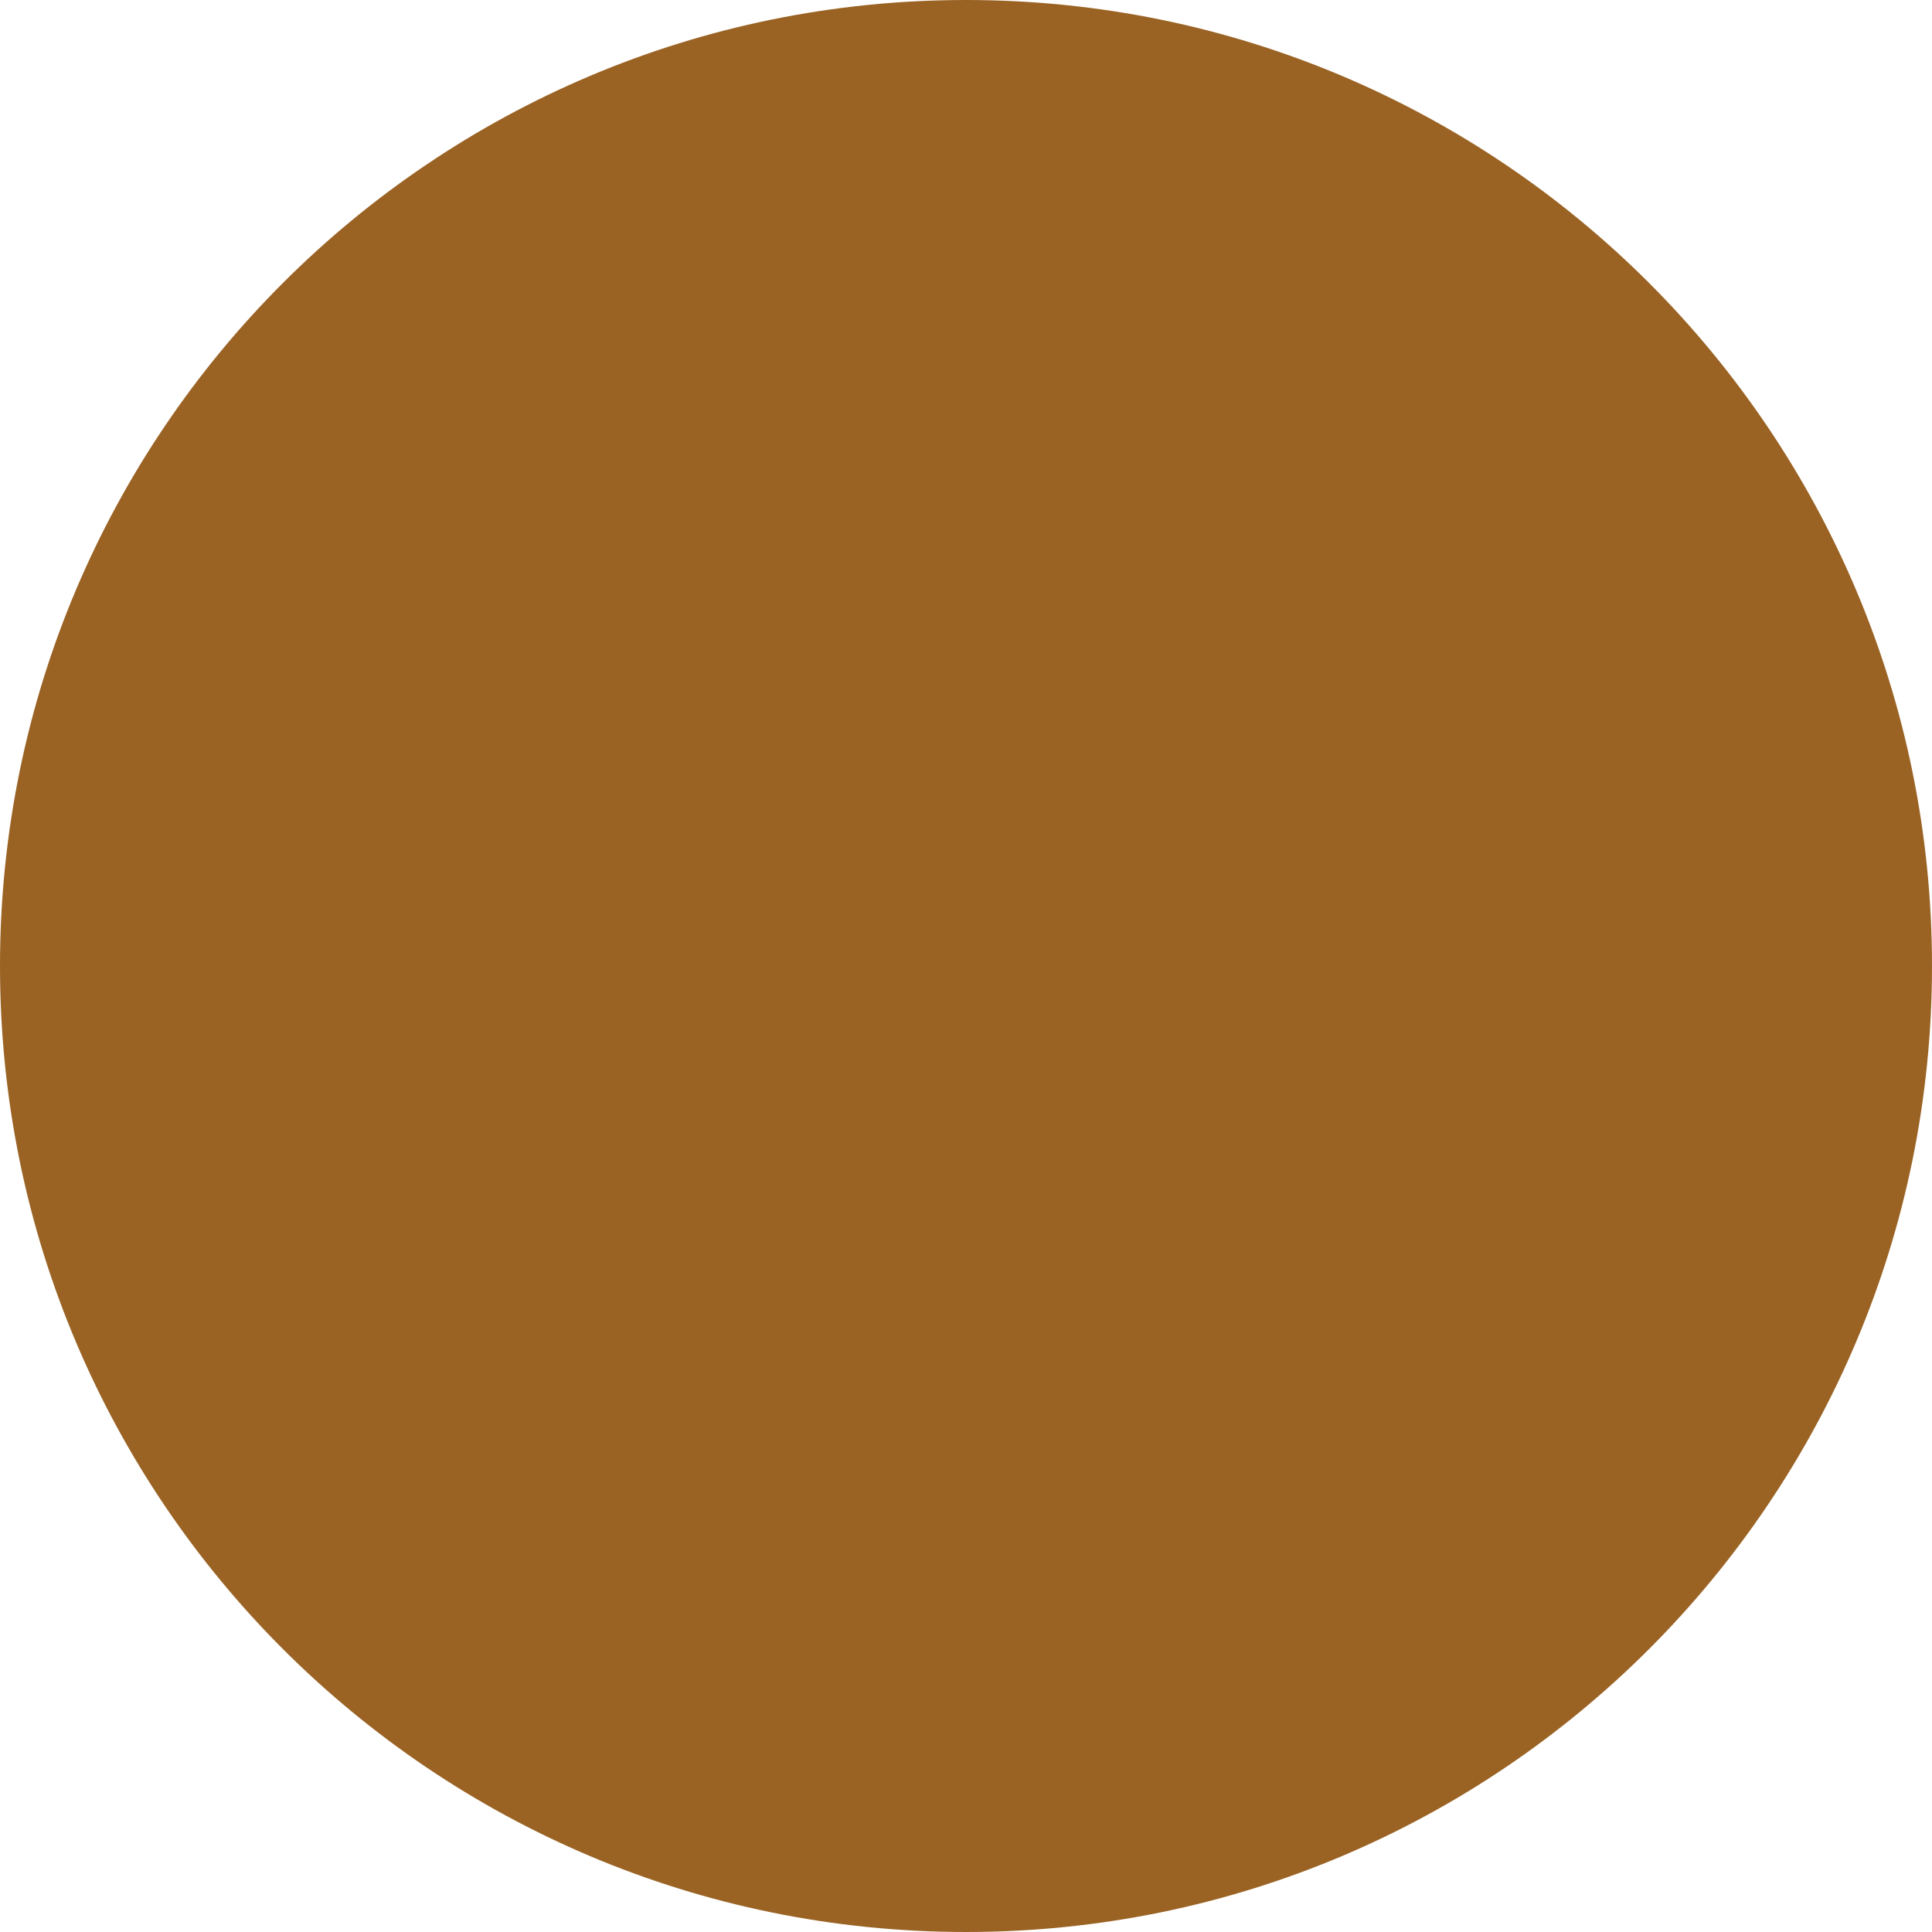
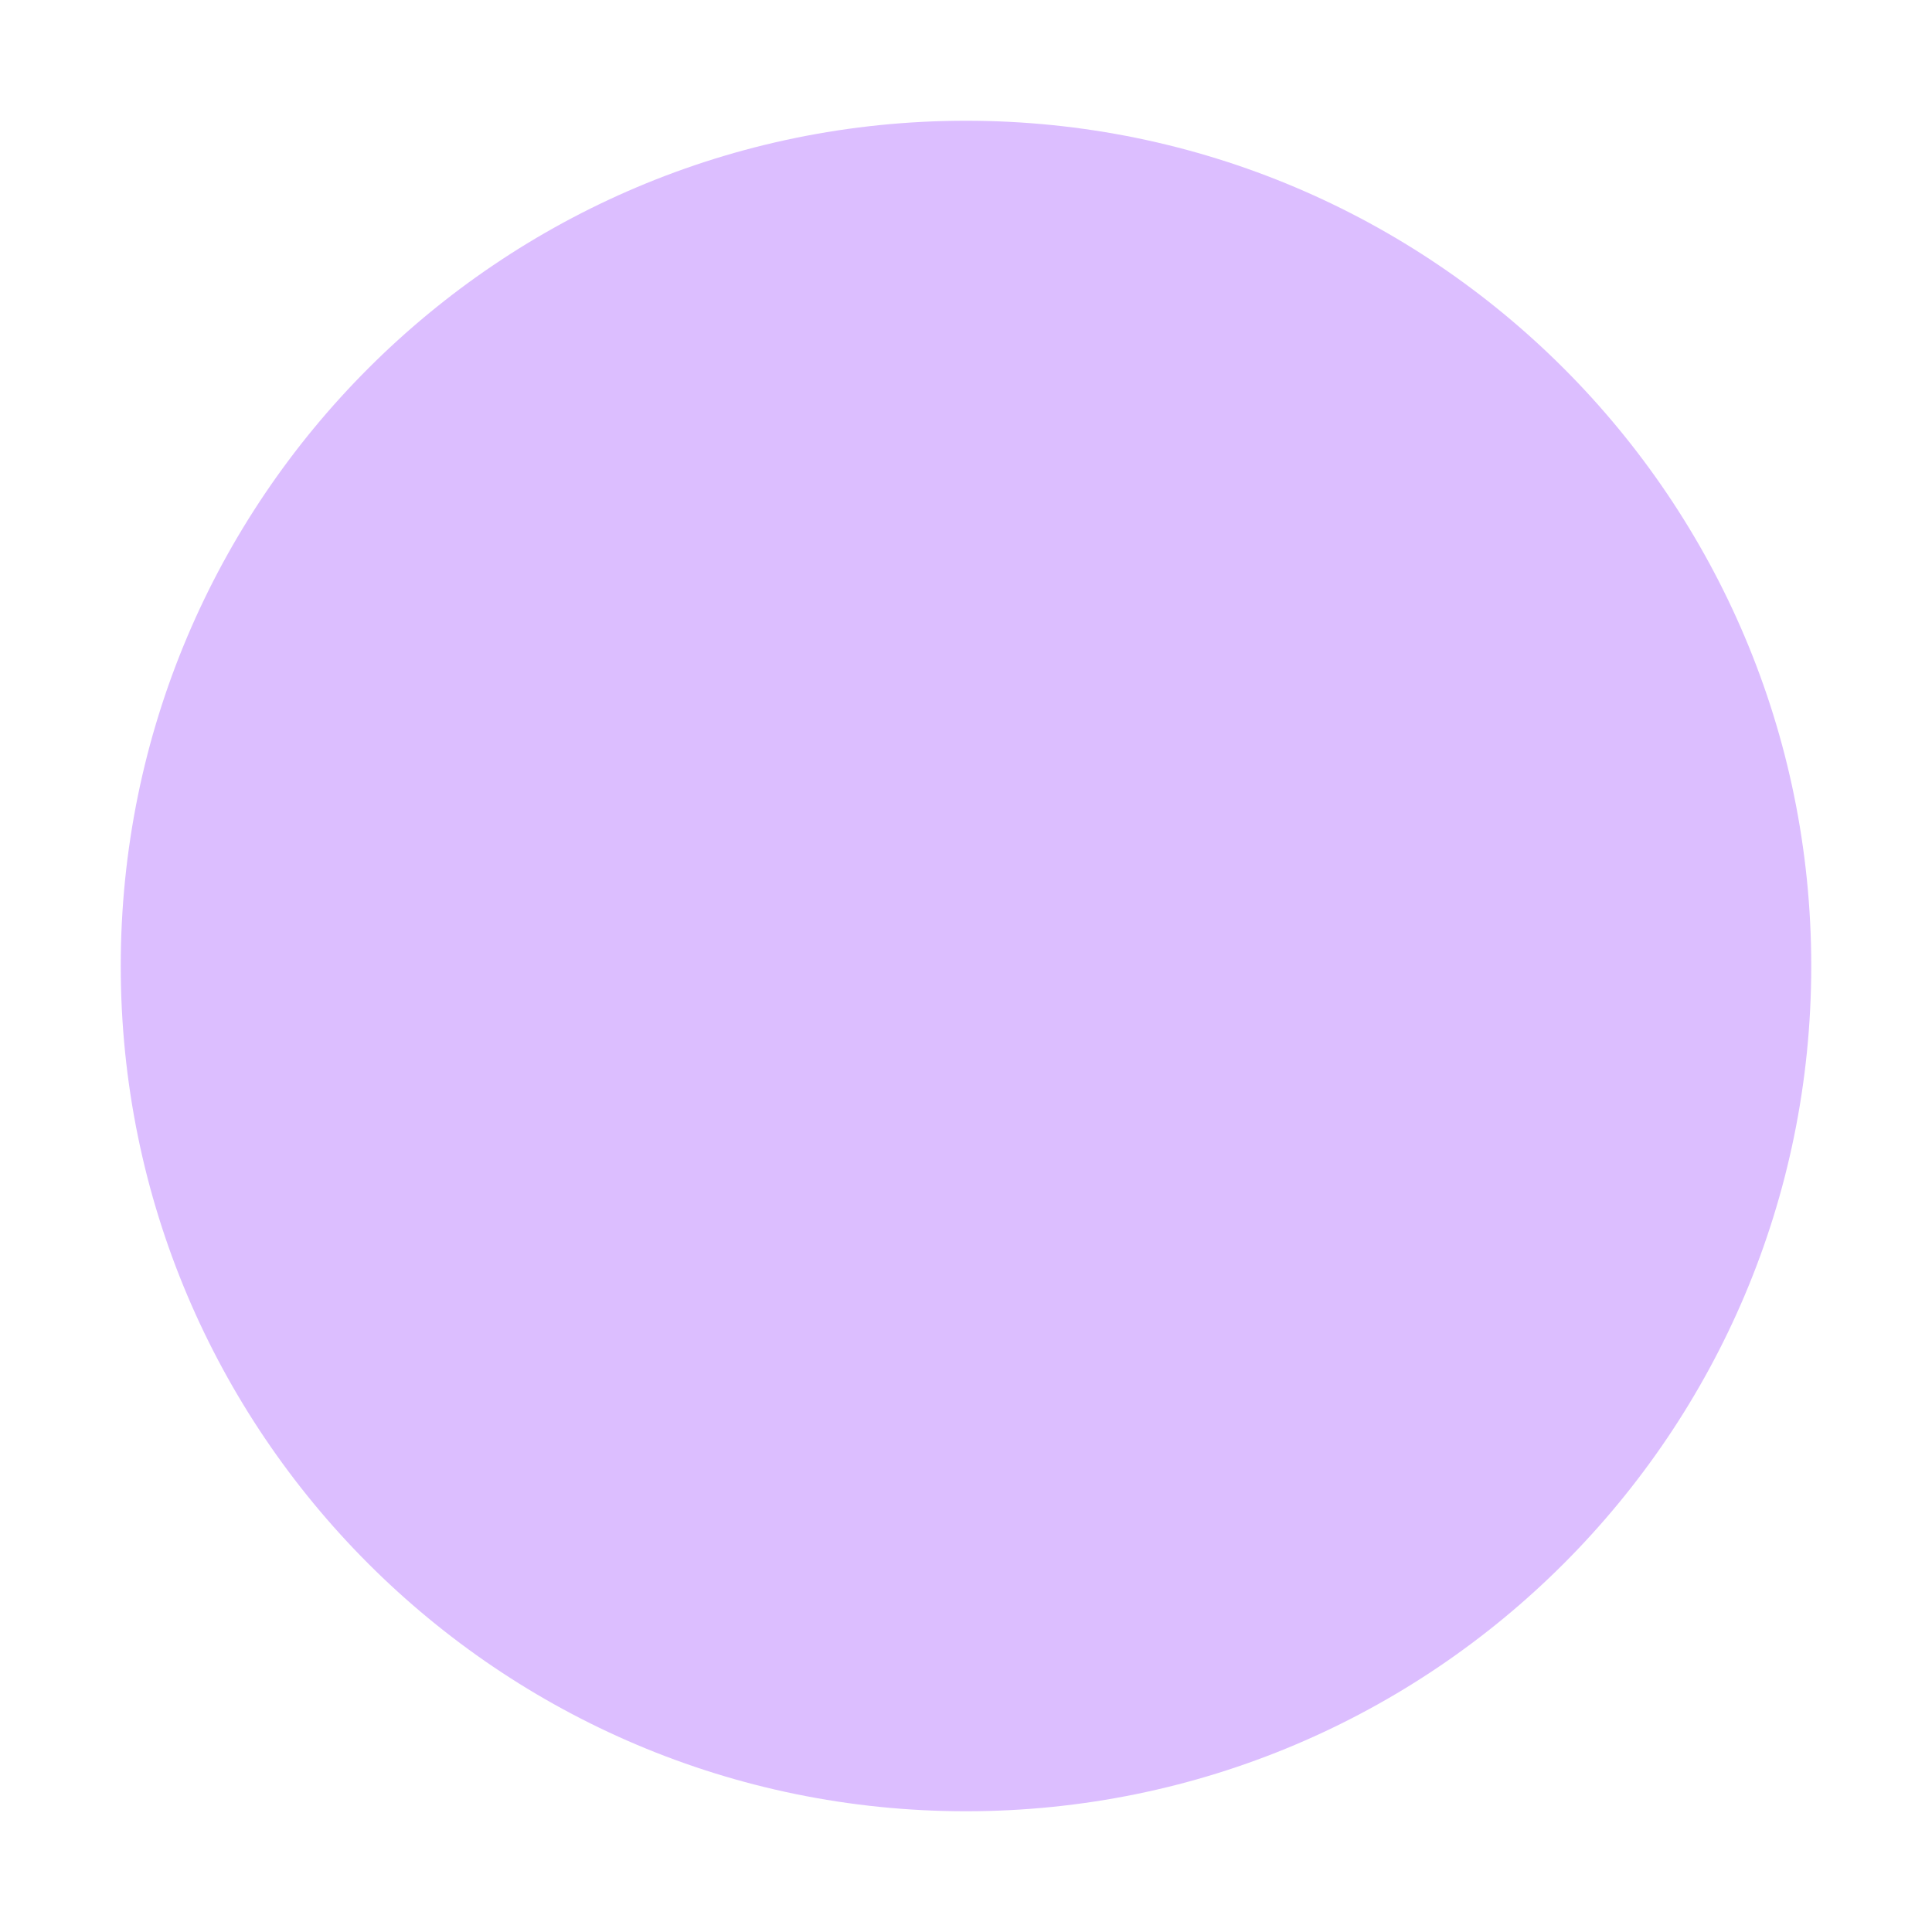
- <svg xmlns="http://www.w3.org/2000/svg" baseProfile="full" height="15" version="1.1" width="15">
+ <svg xmlns="http://www.w3.org/2000/svg" baseProfile="full" height="16" version="1.1" width="16">
  <defs />
-   <ellipse cx="7.5" cy="7.5" fill="rgb(154, 99, 36)" rx="7.5" ry="7.5" stroke="none" />
+   <ellipse cx="8.0" cy="8.0" fill="rgb(220, 190, 255)" rx="7.0" ry="7.0" stroke="none" />
</svg>
